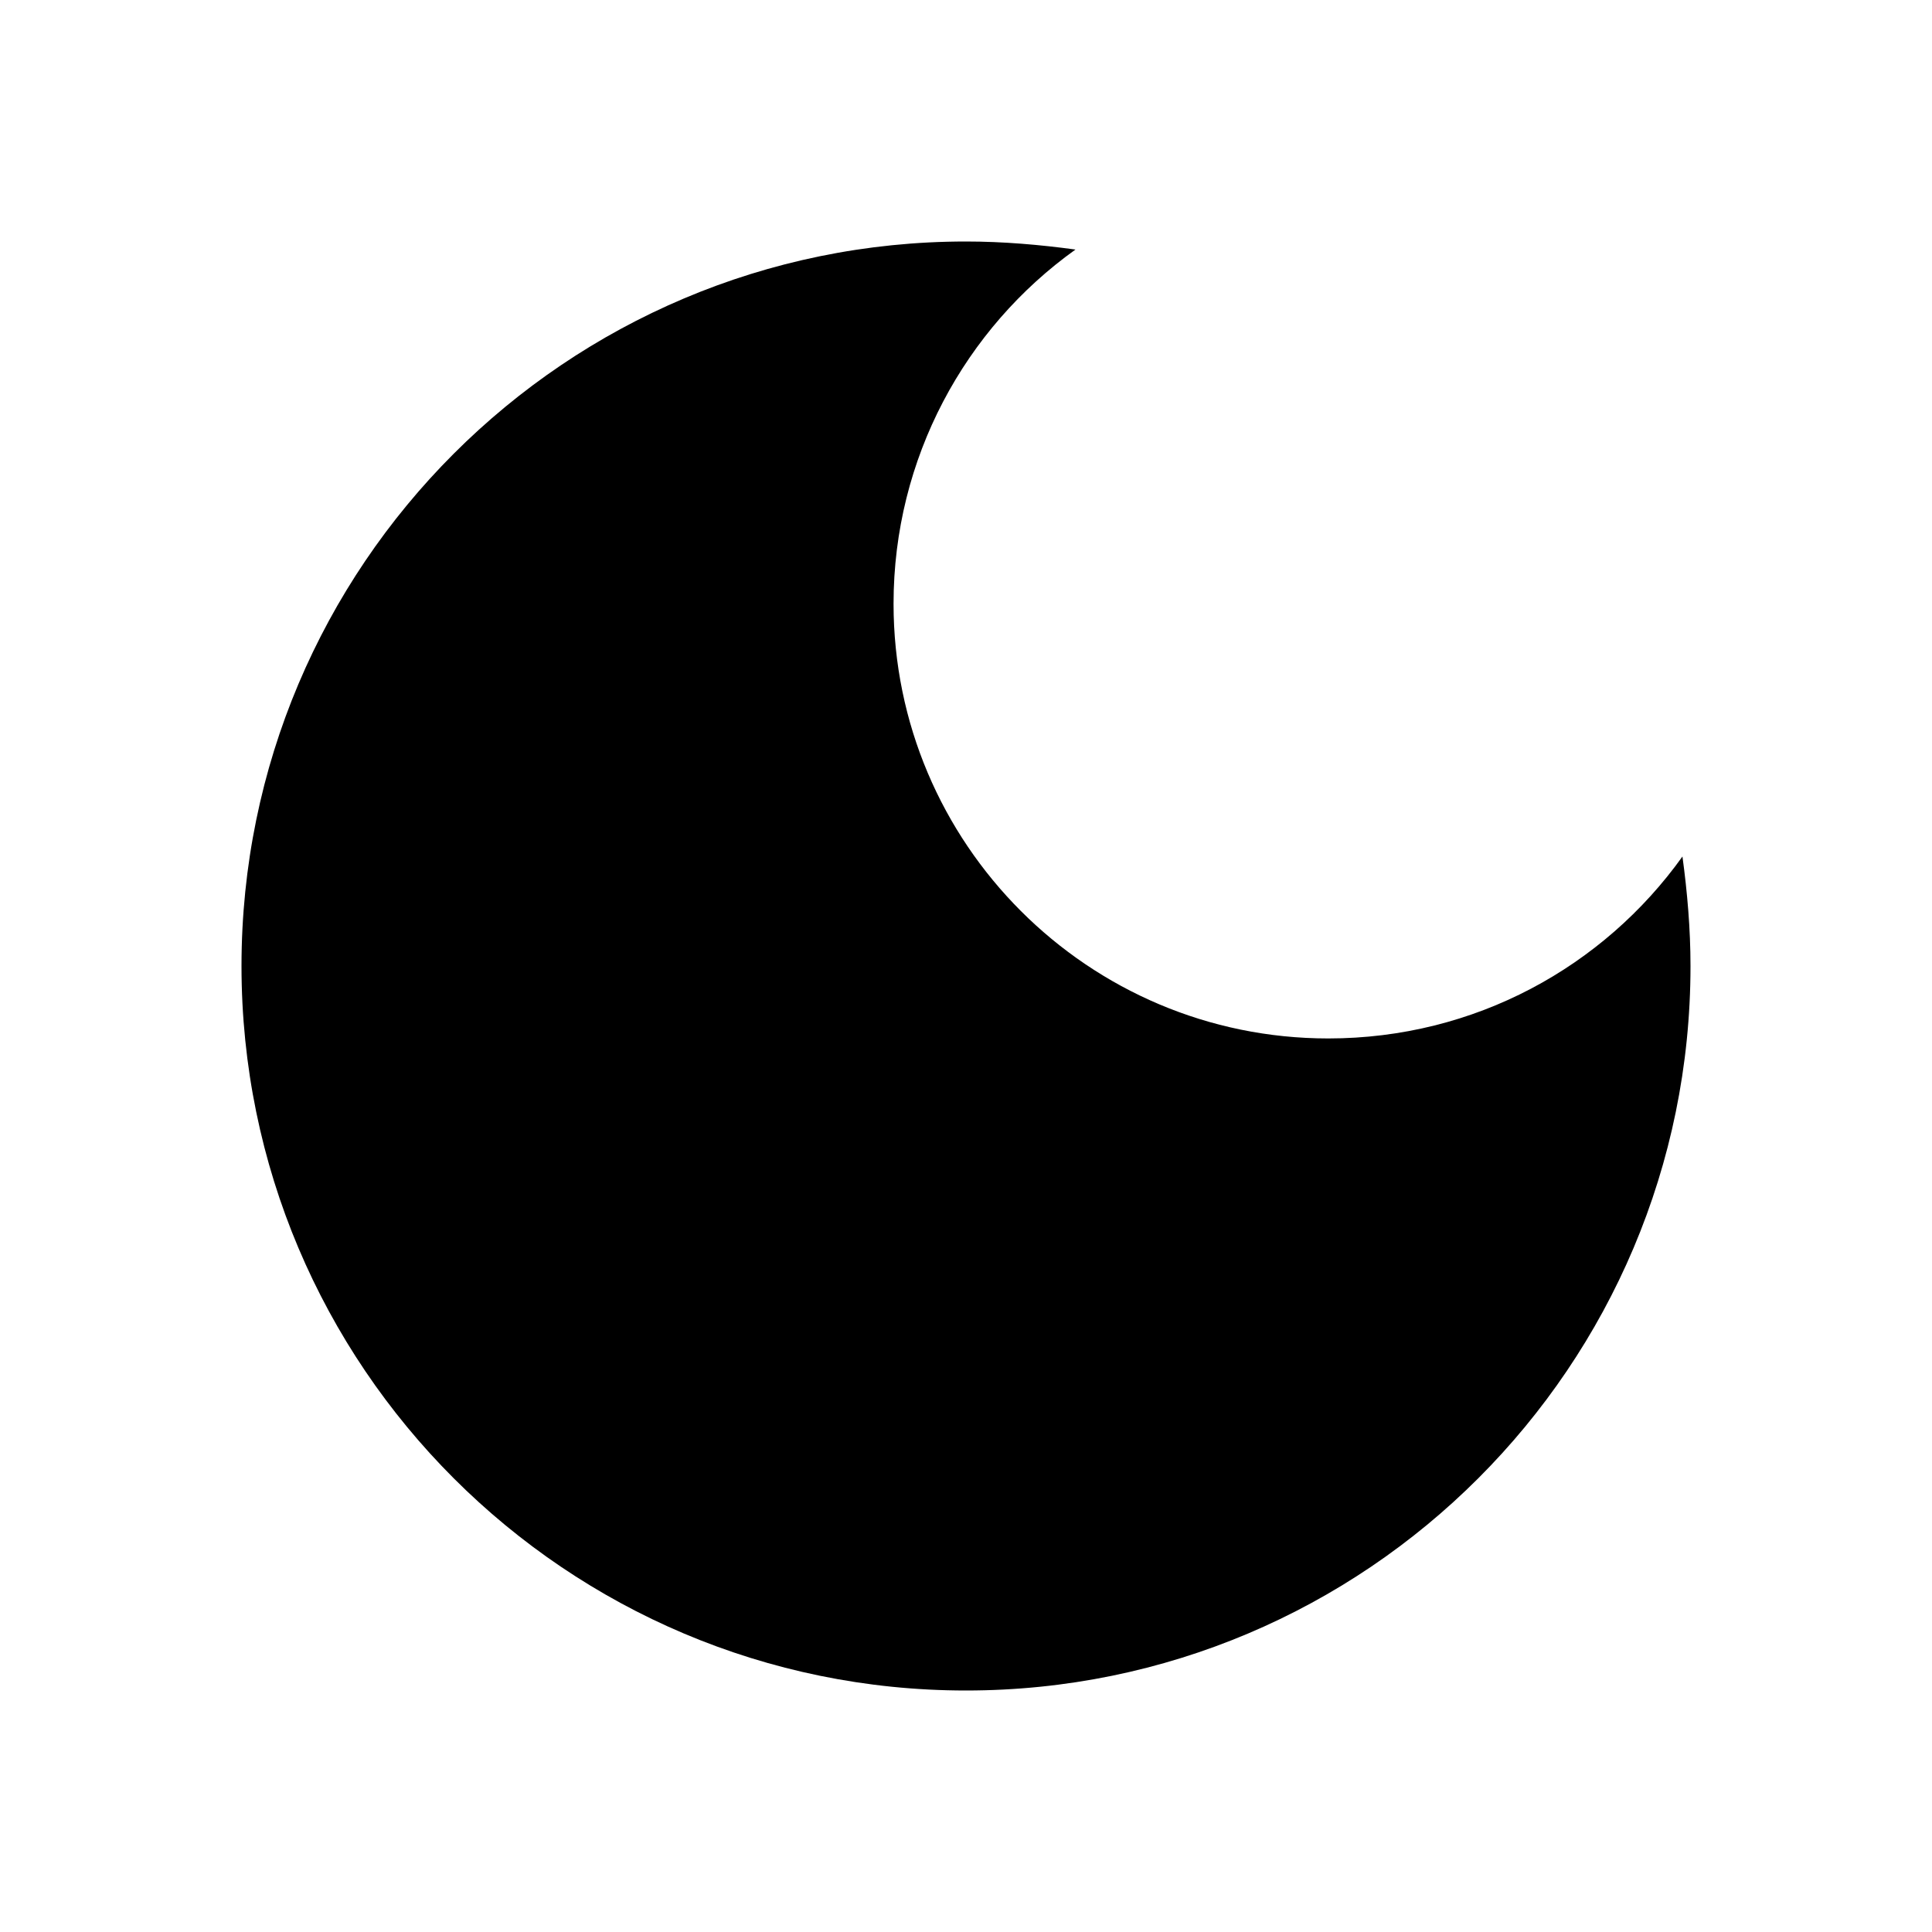
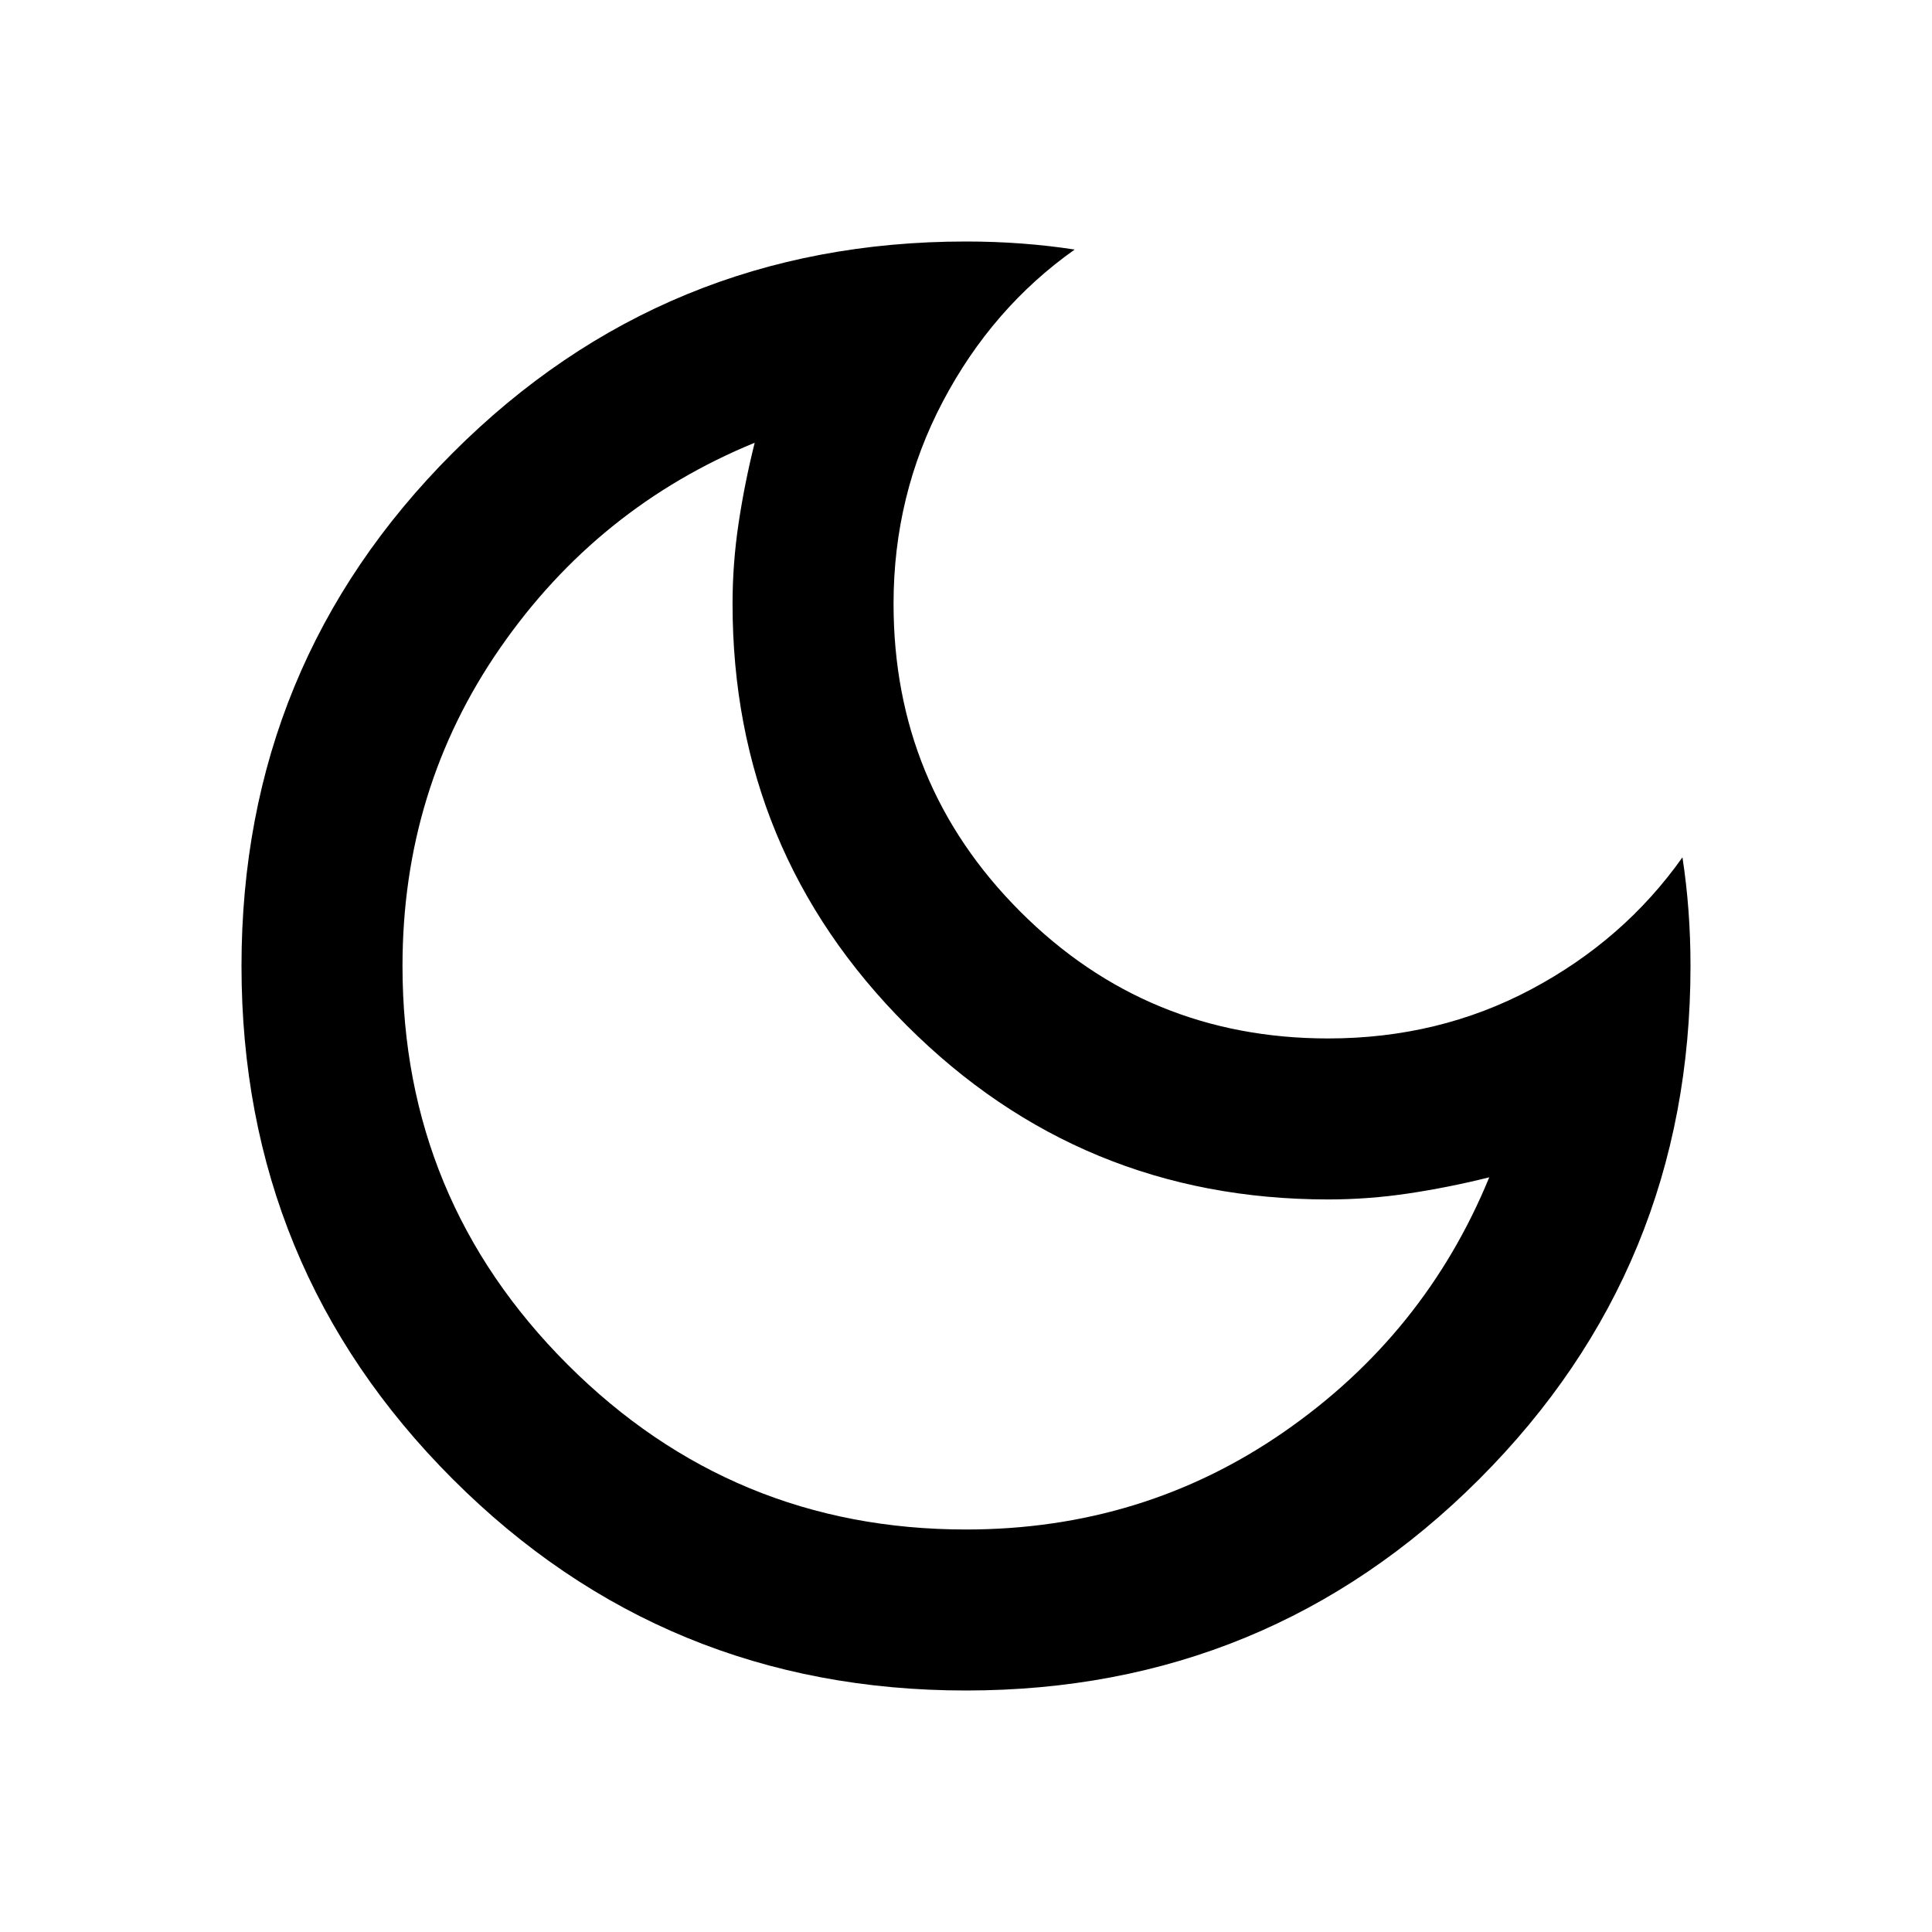
- <svg viewBox="0 0 24 24" aria-hidden="true">
-   <path d="M12 3c-4.97 0-9 4.03-9 9s4.03 9 9 9 9-4.03 9-9c0-.46-.04-.92-.1-1.36-.98 1.37-2.58 2.26-4.4 2.26-2.98 0-5.4-2.42-5.4-5.4 0-1.81.89-3.42 2.26-4.4-.44-.06-.9-.1-1.36-.1z" />
+ <svg xmlns="http://www.w3.org/2000/svg" viewBox="0 -960 960 960" fill="currentColor" aria-hidden="true">
+   <path d="M480-120q-150 0-255-105T120-480q0-150 105-255t255-105q14 0 27.5 1t26.5 3q-41 29-65.5 75.5T444-660q0 90 63 153t153 63q55 0 101-24.5t75-65.5q2 13 3 26.5t1 27.5q0 150-105 255T480-120Zm0-80q88 0 158-48.5T740-375q-20 5-40 8t-40 3q-123 0-209.5-86.5T364-660q0-20 3-40t8-40q-78 32-126.5 102T200-480q0 116 82 198t198 82Zm-10-270Z" />
</svg>
